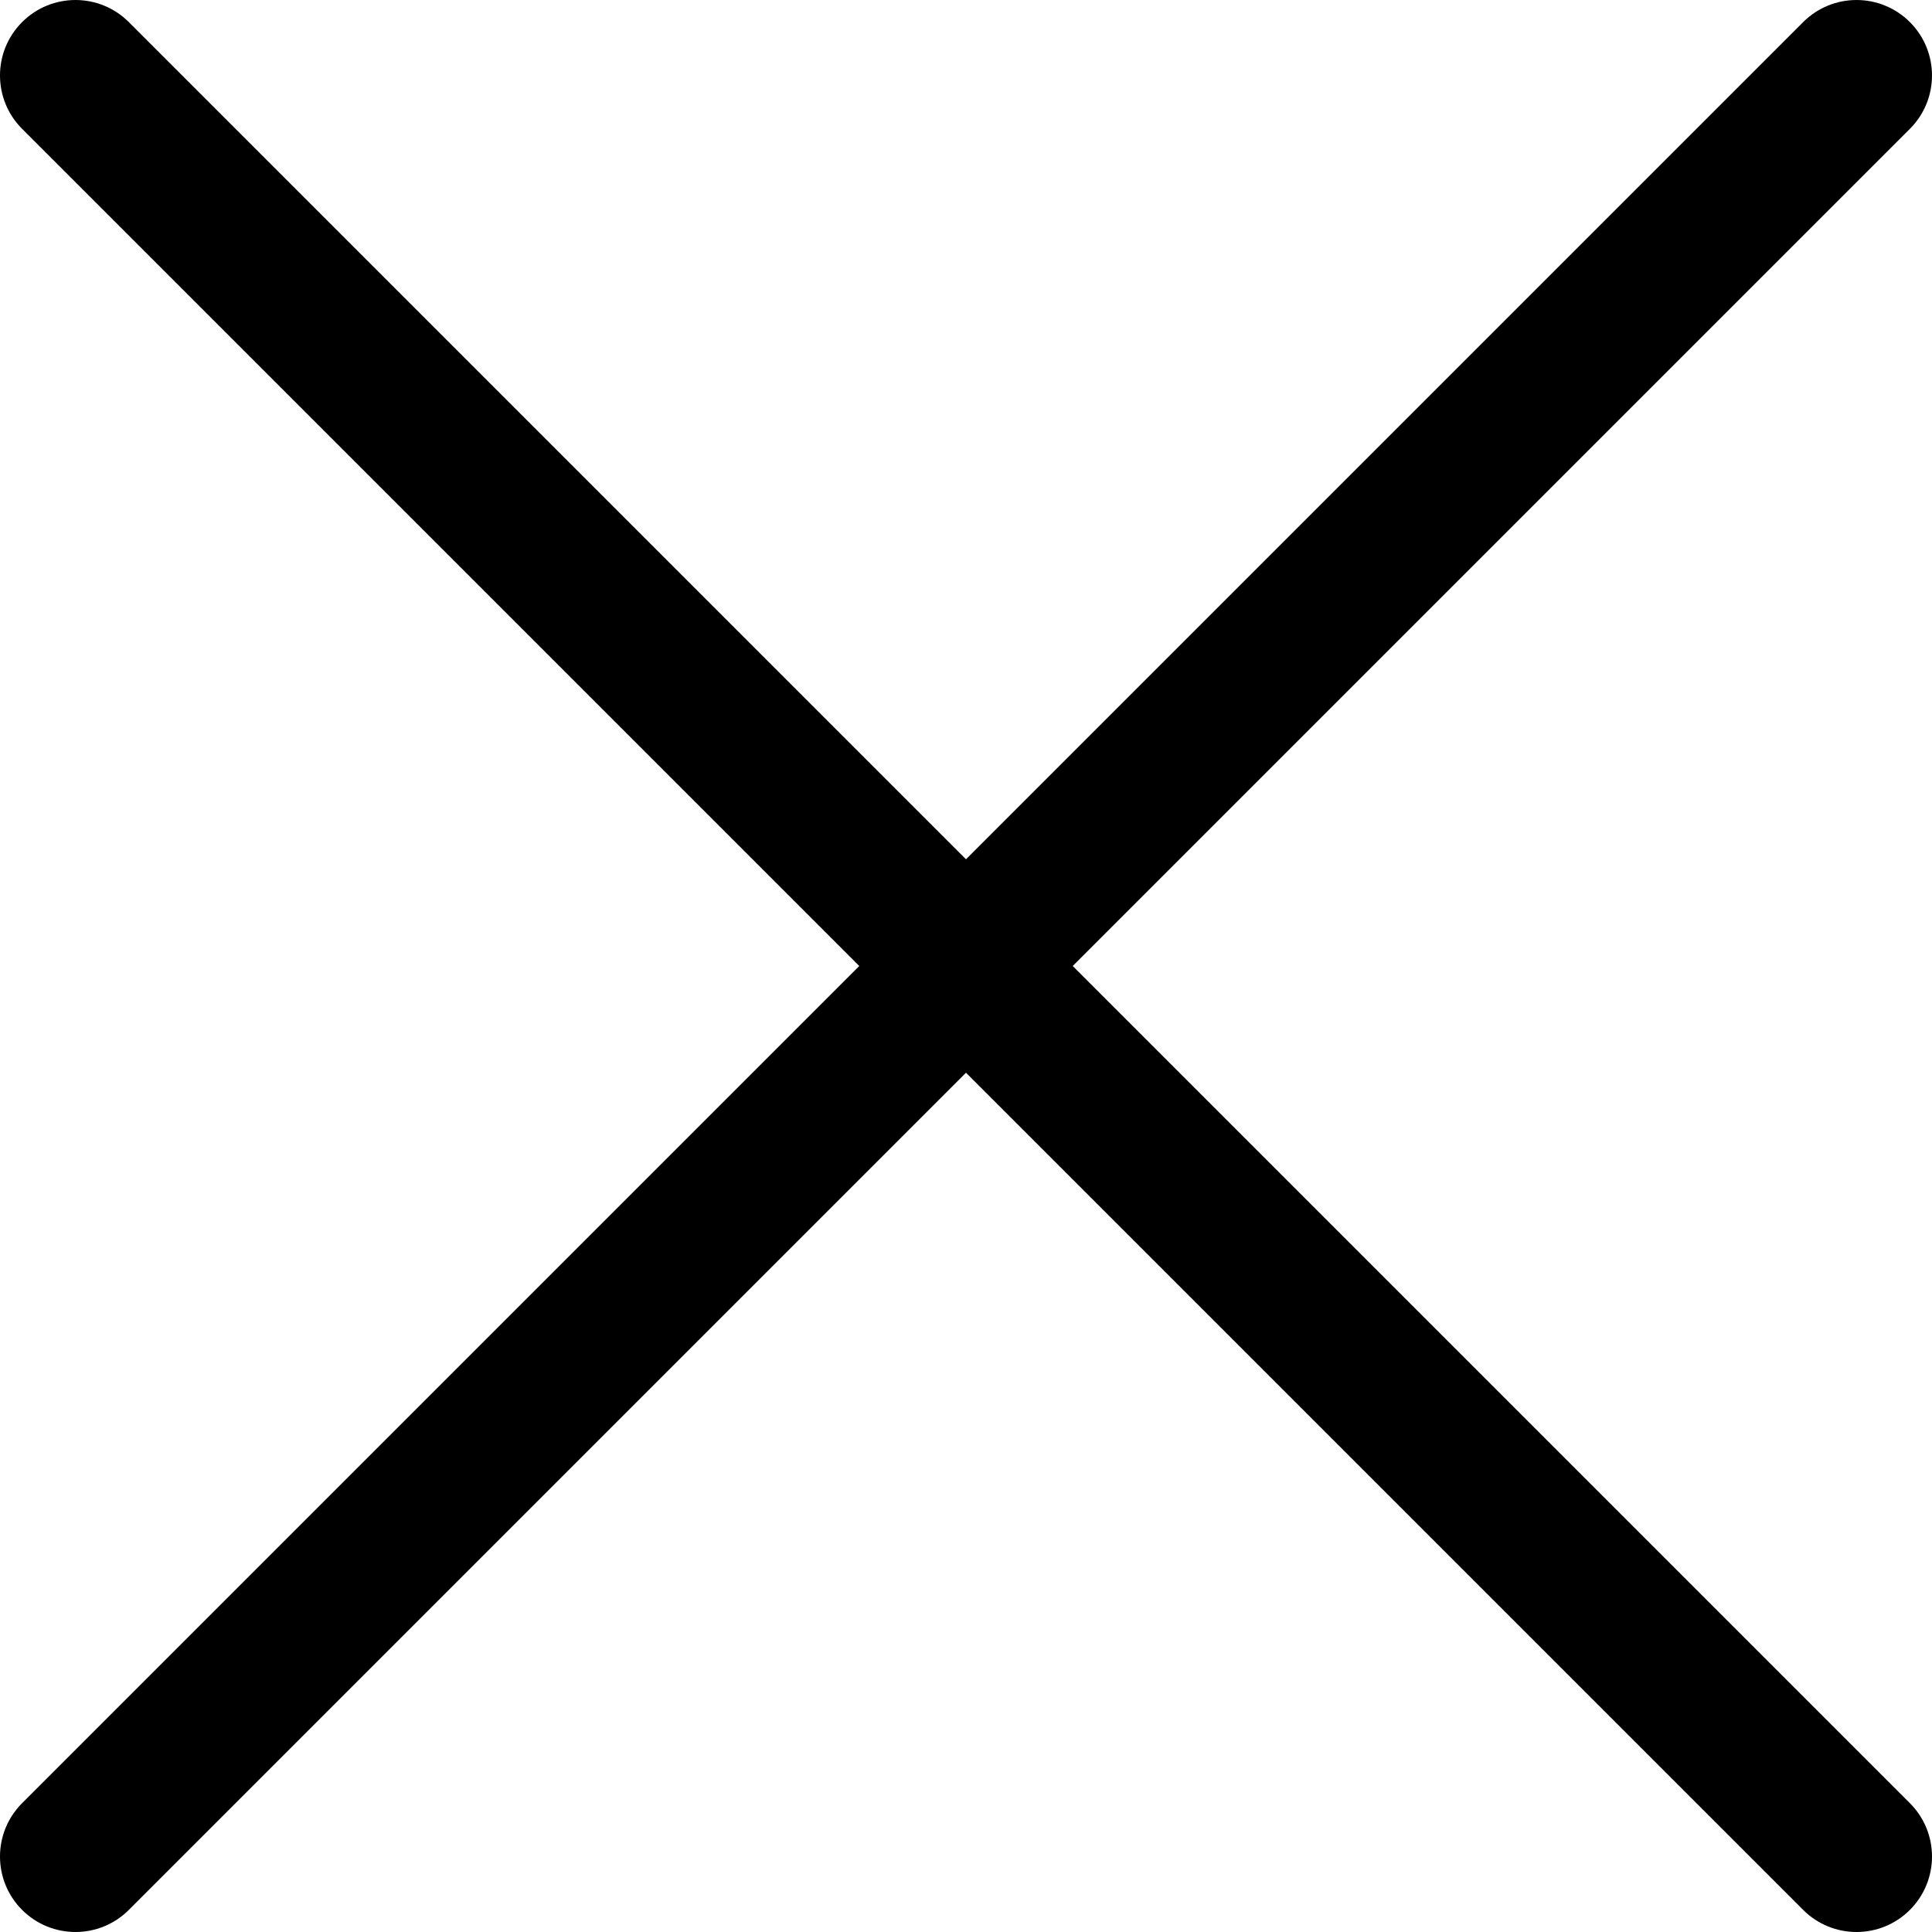
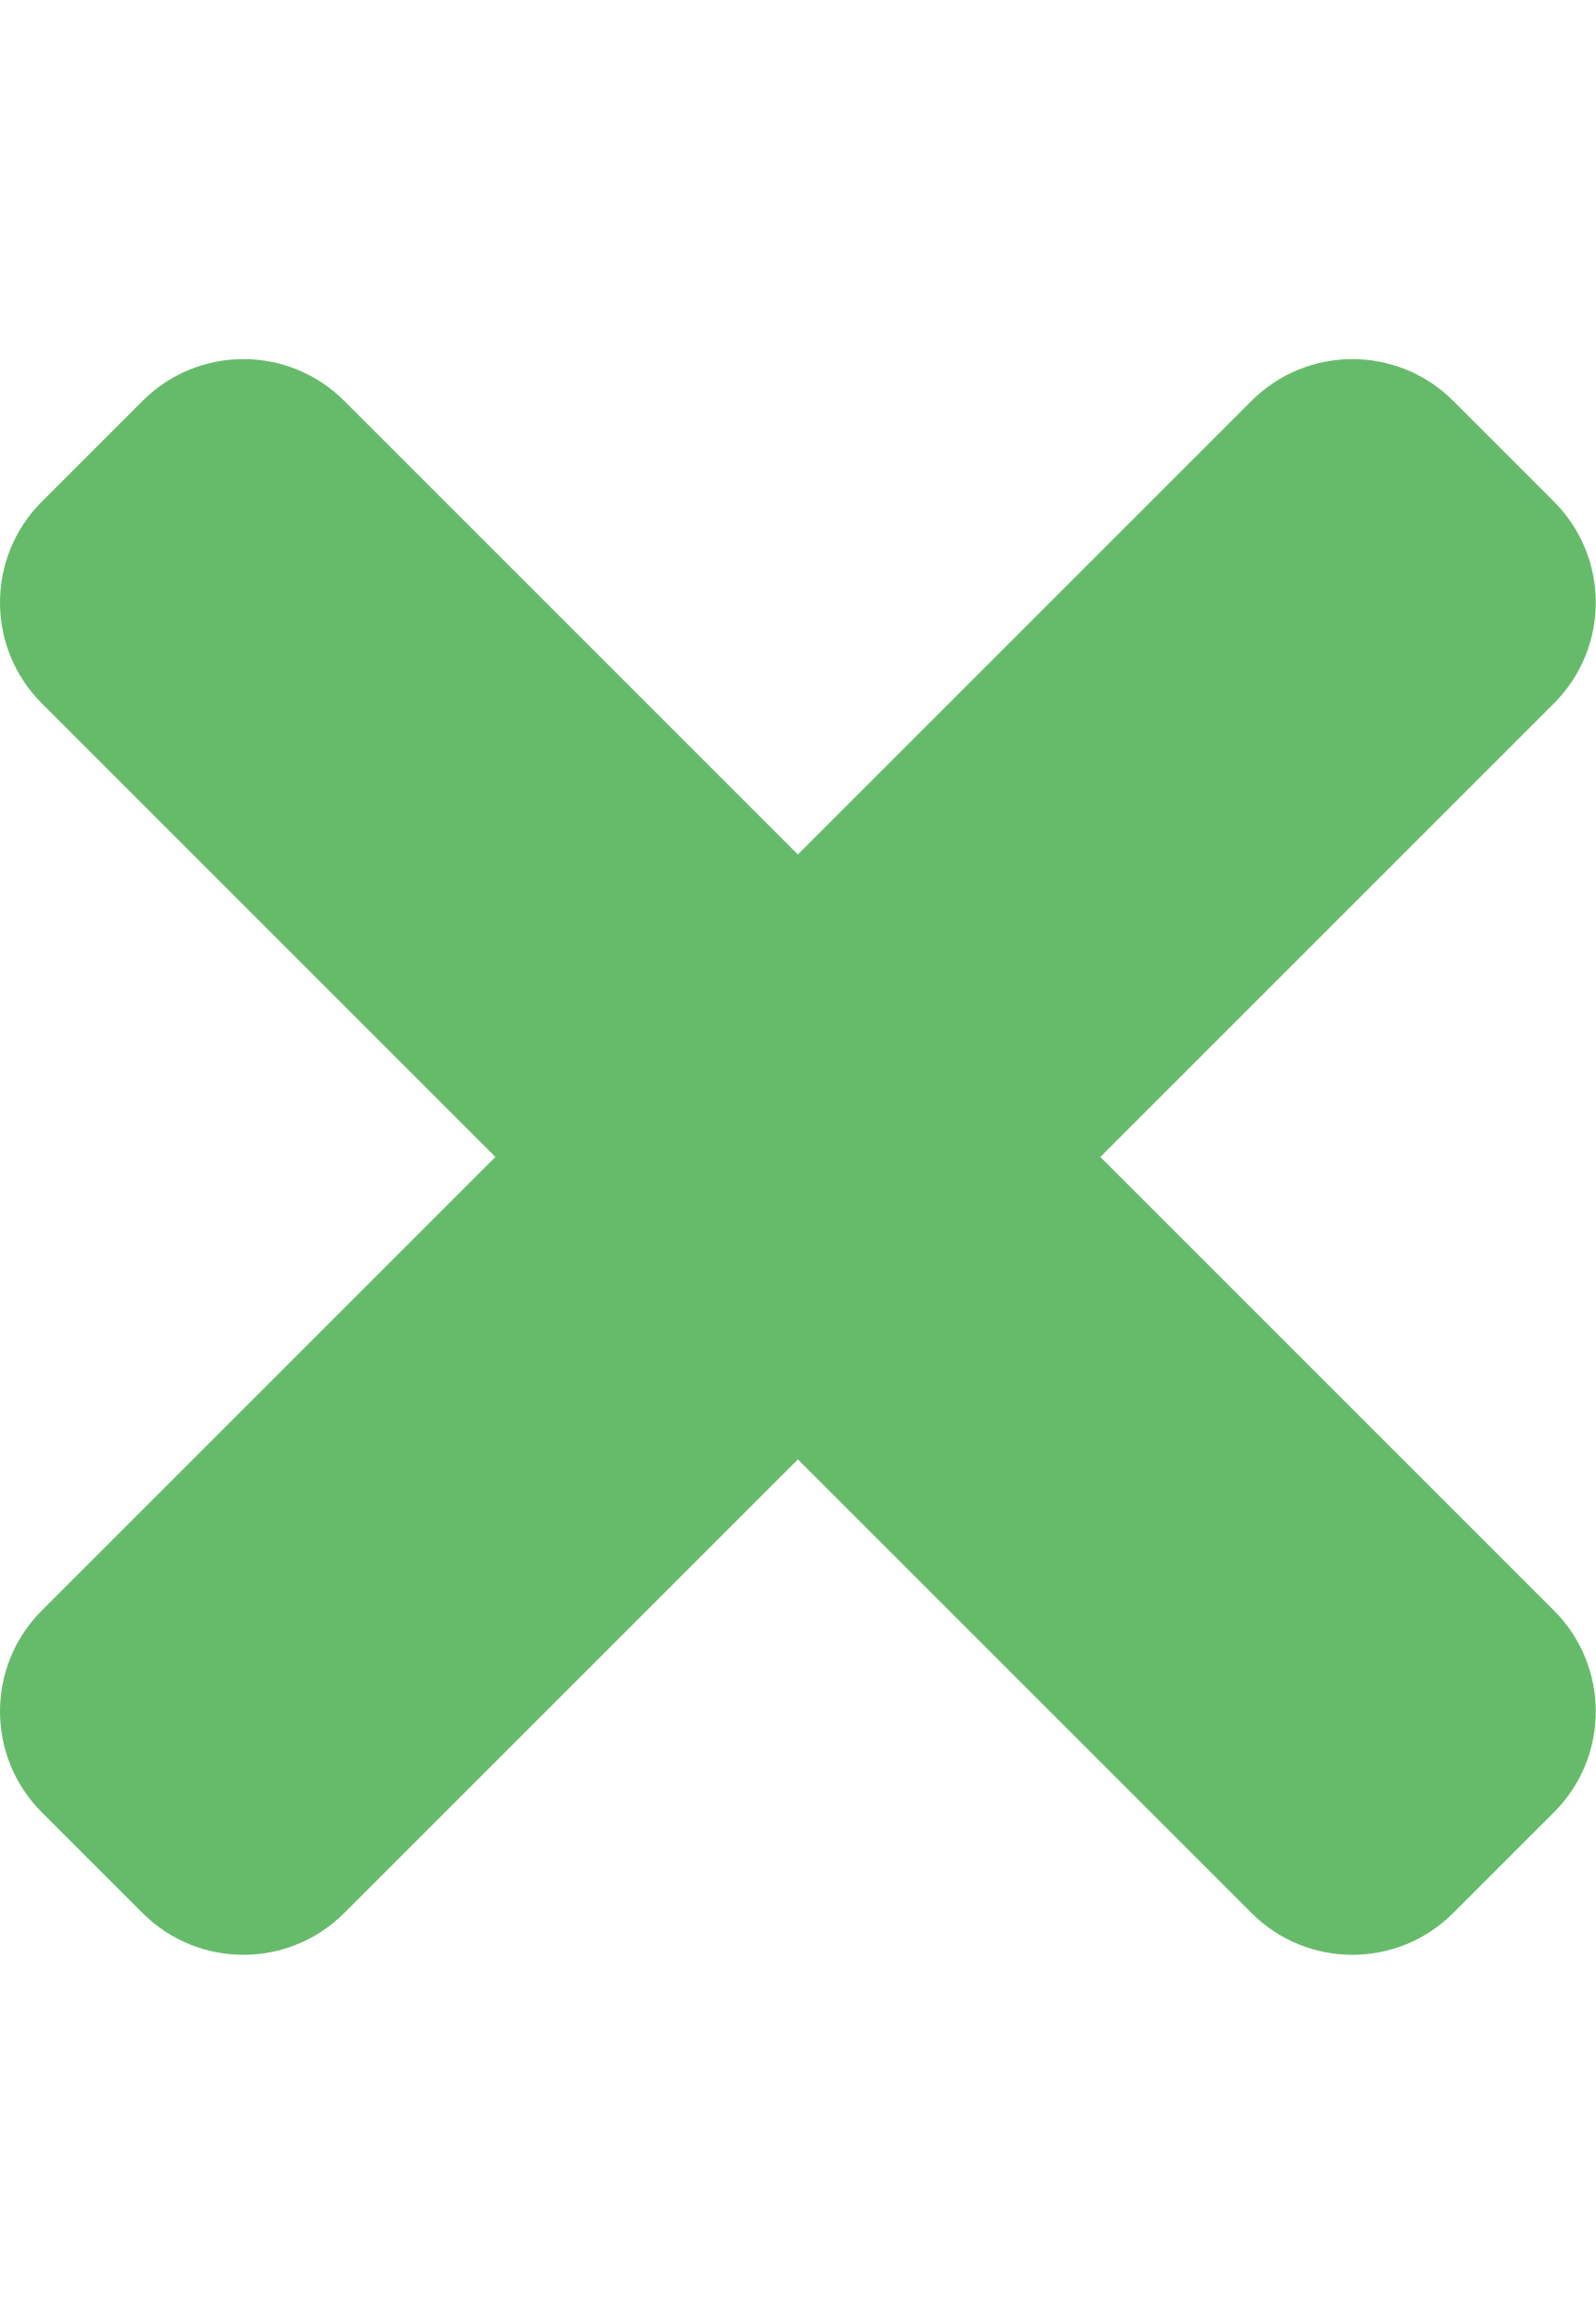
- <svg xmlns="http://www.w3.org/2000/svg" version="1.1" id="Capa_1" x="0px" y="0px" viewBox="0 0 512.001 512.001" style="enable-background:new 0 0 512.001 512.001;" xml:space="preserve">
-   <g>
-     <g>
-       <path d="M284.286,256.002L506.143,34.144c7.811-7.811,7.811-20.475,0-28.285c-7.811-7.81-20.475-7.811-28.285,0L256,227.717    L34.143,5.859c-7.811-7.811-20.475-7.811-28.285,0c-7.81,7.811-7.811,20.475,0,28.285l221.857,221.857L5.858,477.859    c-7.811,7.811-7.811,20.475,0,28.285c3.905,3.905,9.024,5.857,14.143,5.857c5.119,0,10.237-1.952,14.143-5.857L256,284.287    l221.857,221.857c3.905,3.905,9.024,5.857,14.143,5.857s10.237-1.952,14.143-5.857c7.811-7.811,7.811-20.475,0-28.285    L284.286,256.002z" />
-     </g>
+ <svg xmlns="http://www.w3.org/2000/svg" aria-hidden="true" focusable="false" data-prefix="fas" data-icon="times" role="img" width="352" height="512">
+   <rect id="backgroundrect" width="100%" height="100%" x="0" y="0" fill="none" stroke="none" />
+   <g class="currentLayer" style="">
+     <path fill="#66bb6a" d="M242.72,255.219 l100.07,-100.07 c12.28,-12.28 12.28,-32.19 0,-44.48 l-22.24,-22.24 c-12.28,-12.28 -32.19,-12.28 -44.48,0 L176,188.499 L75.93,88.429 c-12.28,-12.28 -32.19,-12.28 -44.48,0 L9.21,110.669 c-12.28,12.28 -12.28,32.19 0,44.48 L109.28,255.219 L9.21,355.289 c-12.28,12.28 -12.28,32.19 0,44.48 l22.24,22.24 c12.28,12.28 32.2,12.28 44.48,0 L176,321.939 l100.07,100.07 c12.28,12.28 32.2,12.28 44.48,0 l22.24,-22.24 c12.28,-12.28 12.28,-32.19 0,-44.48 L242.72,255.219 z" id="svg_1" class="selected" fill-opacity="1" />
  </g>
-   <g>
- </g>
-   <g>
- </g>
-   <g>
- </g>
-   <g>
- </g>
-   <g>
- </g>
-   <g>
- </g>
-   <g>
- </g>
-   <g>
- </g>
-   <g>
- </g>
-   <g>
- </g>
-   <g>
- </g>
-   <g>
- </g>
-   <g>
- </g>
-   <g>
- </g>
-   <g>
- </g>
</svg>
